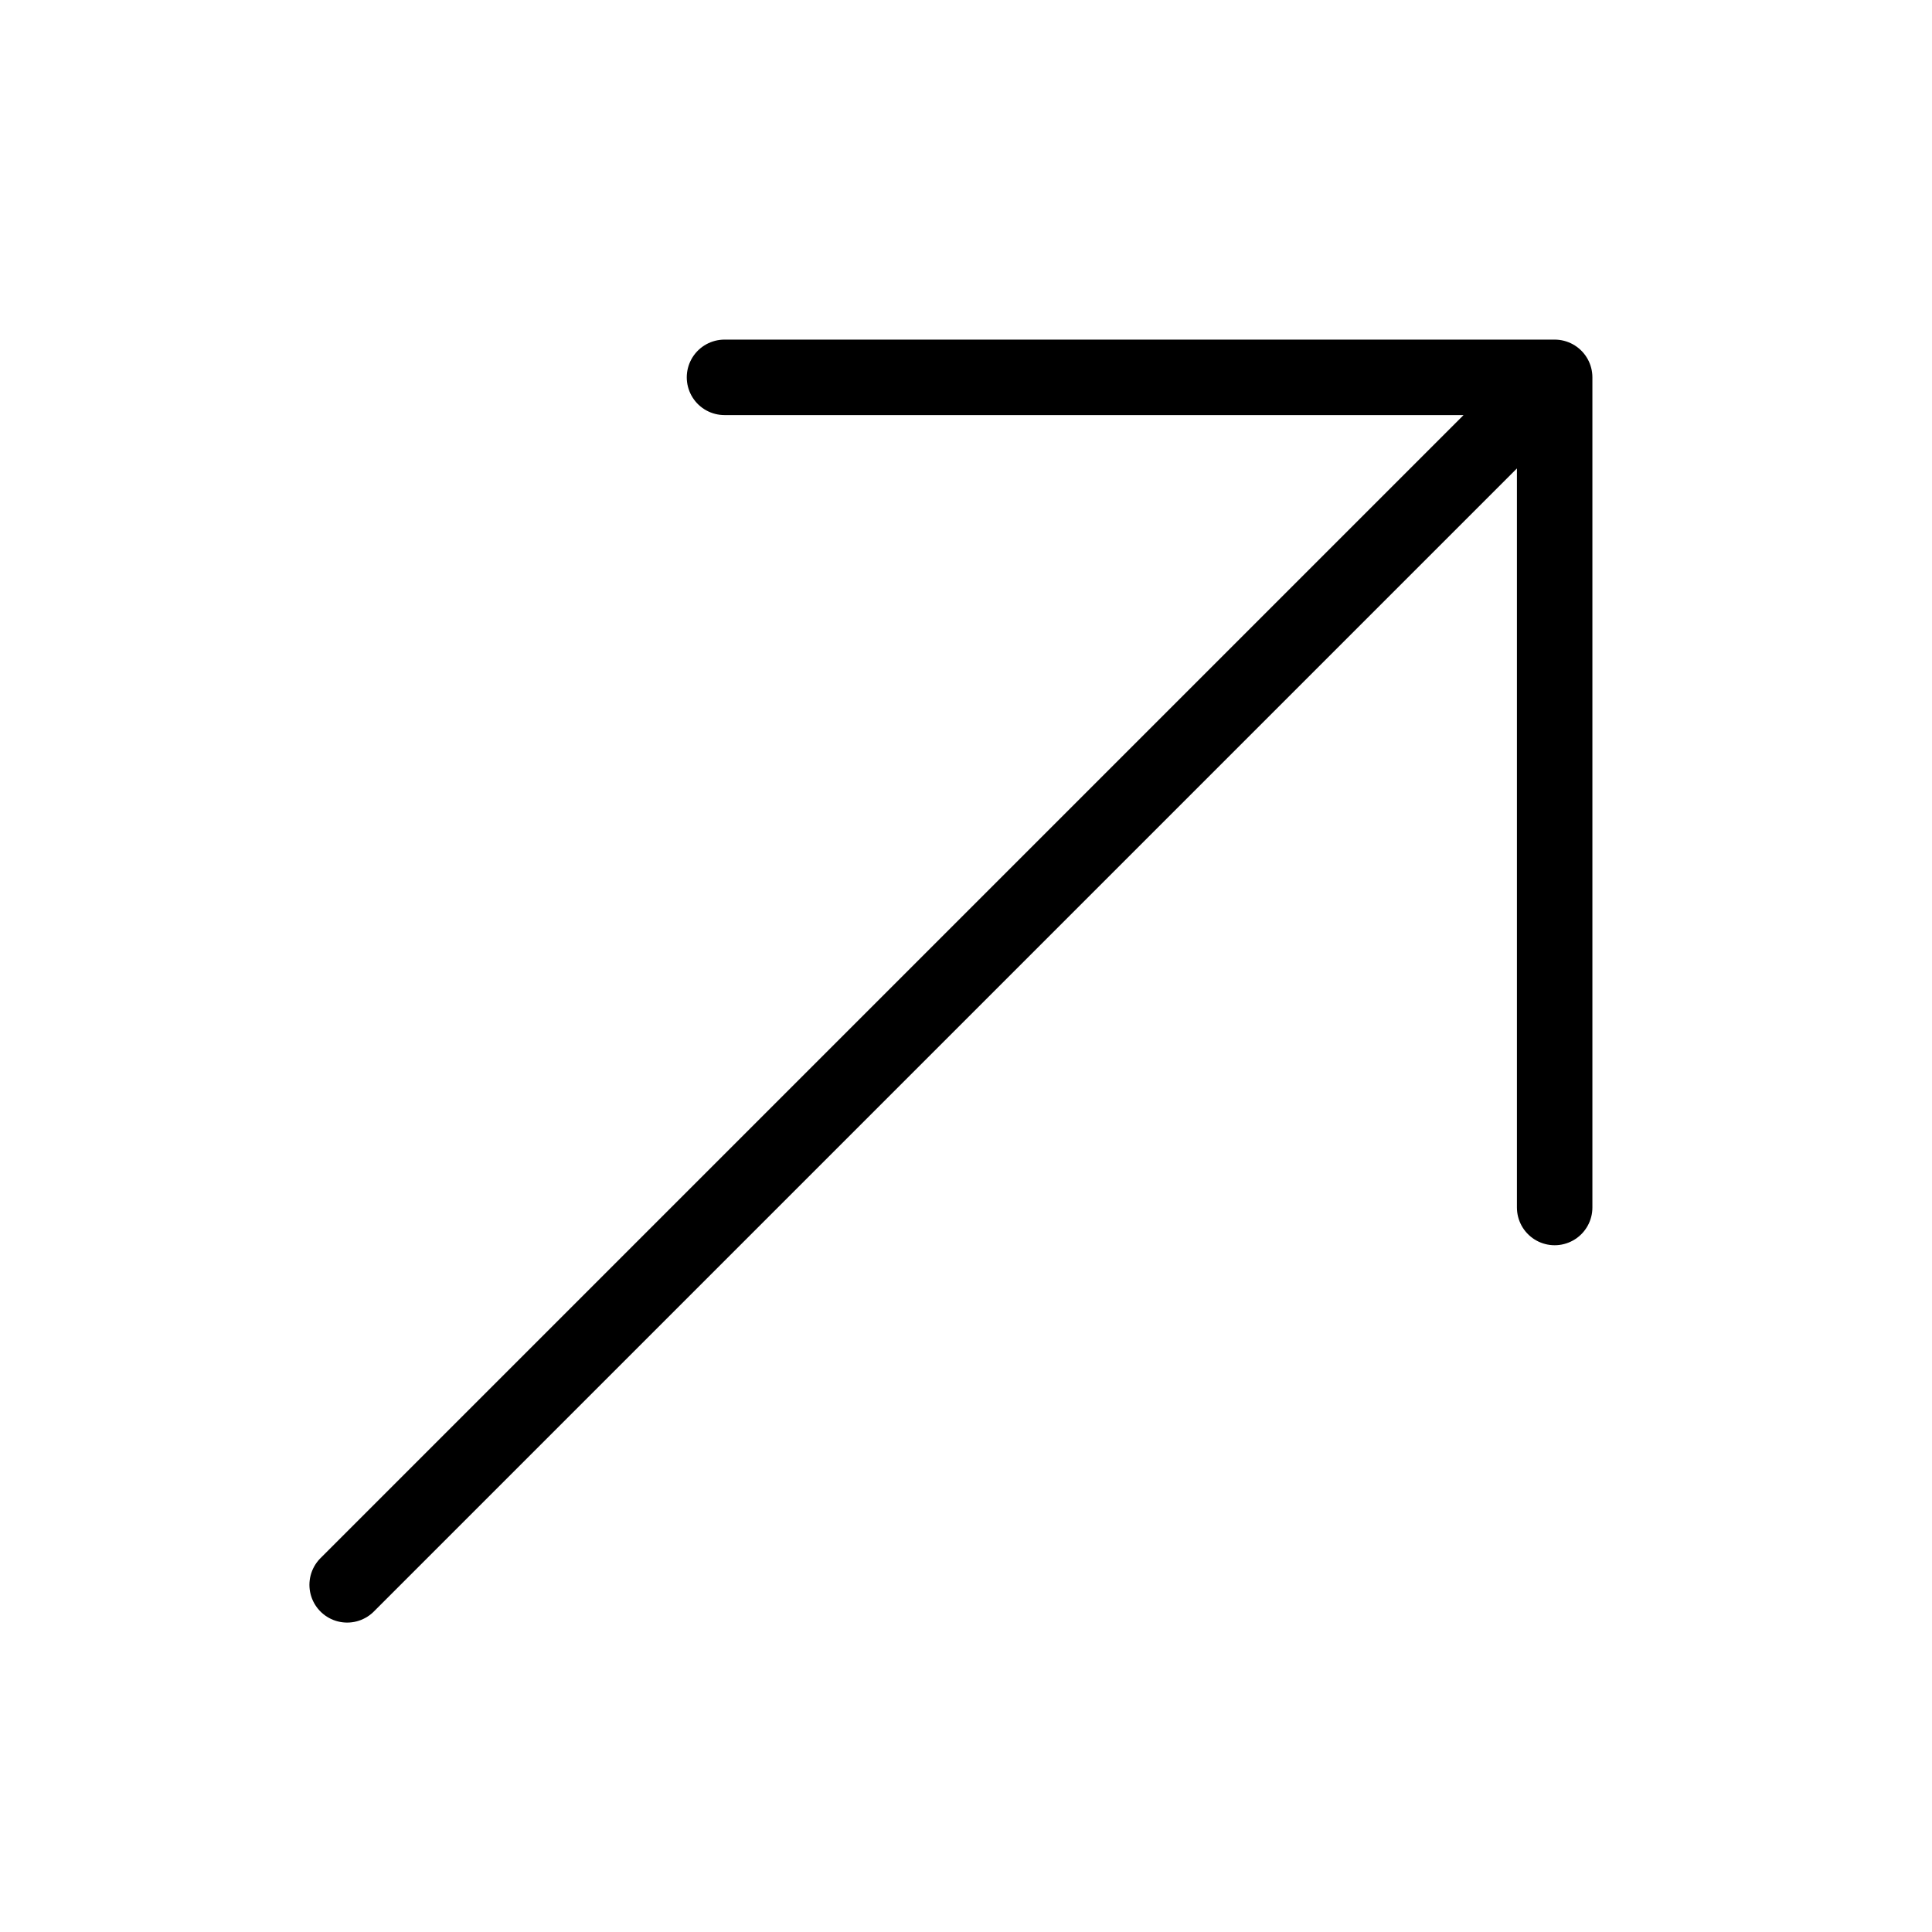
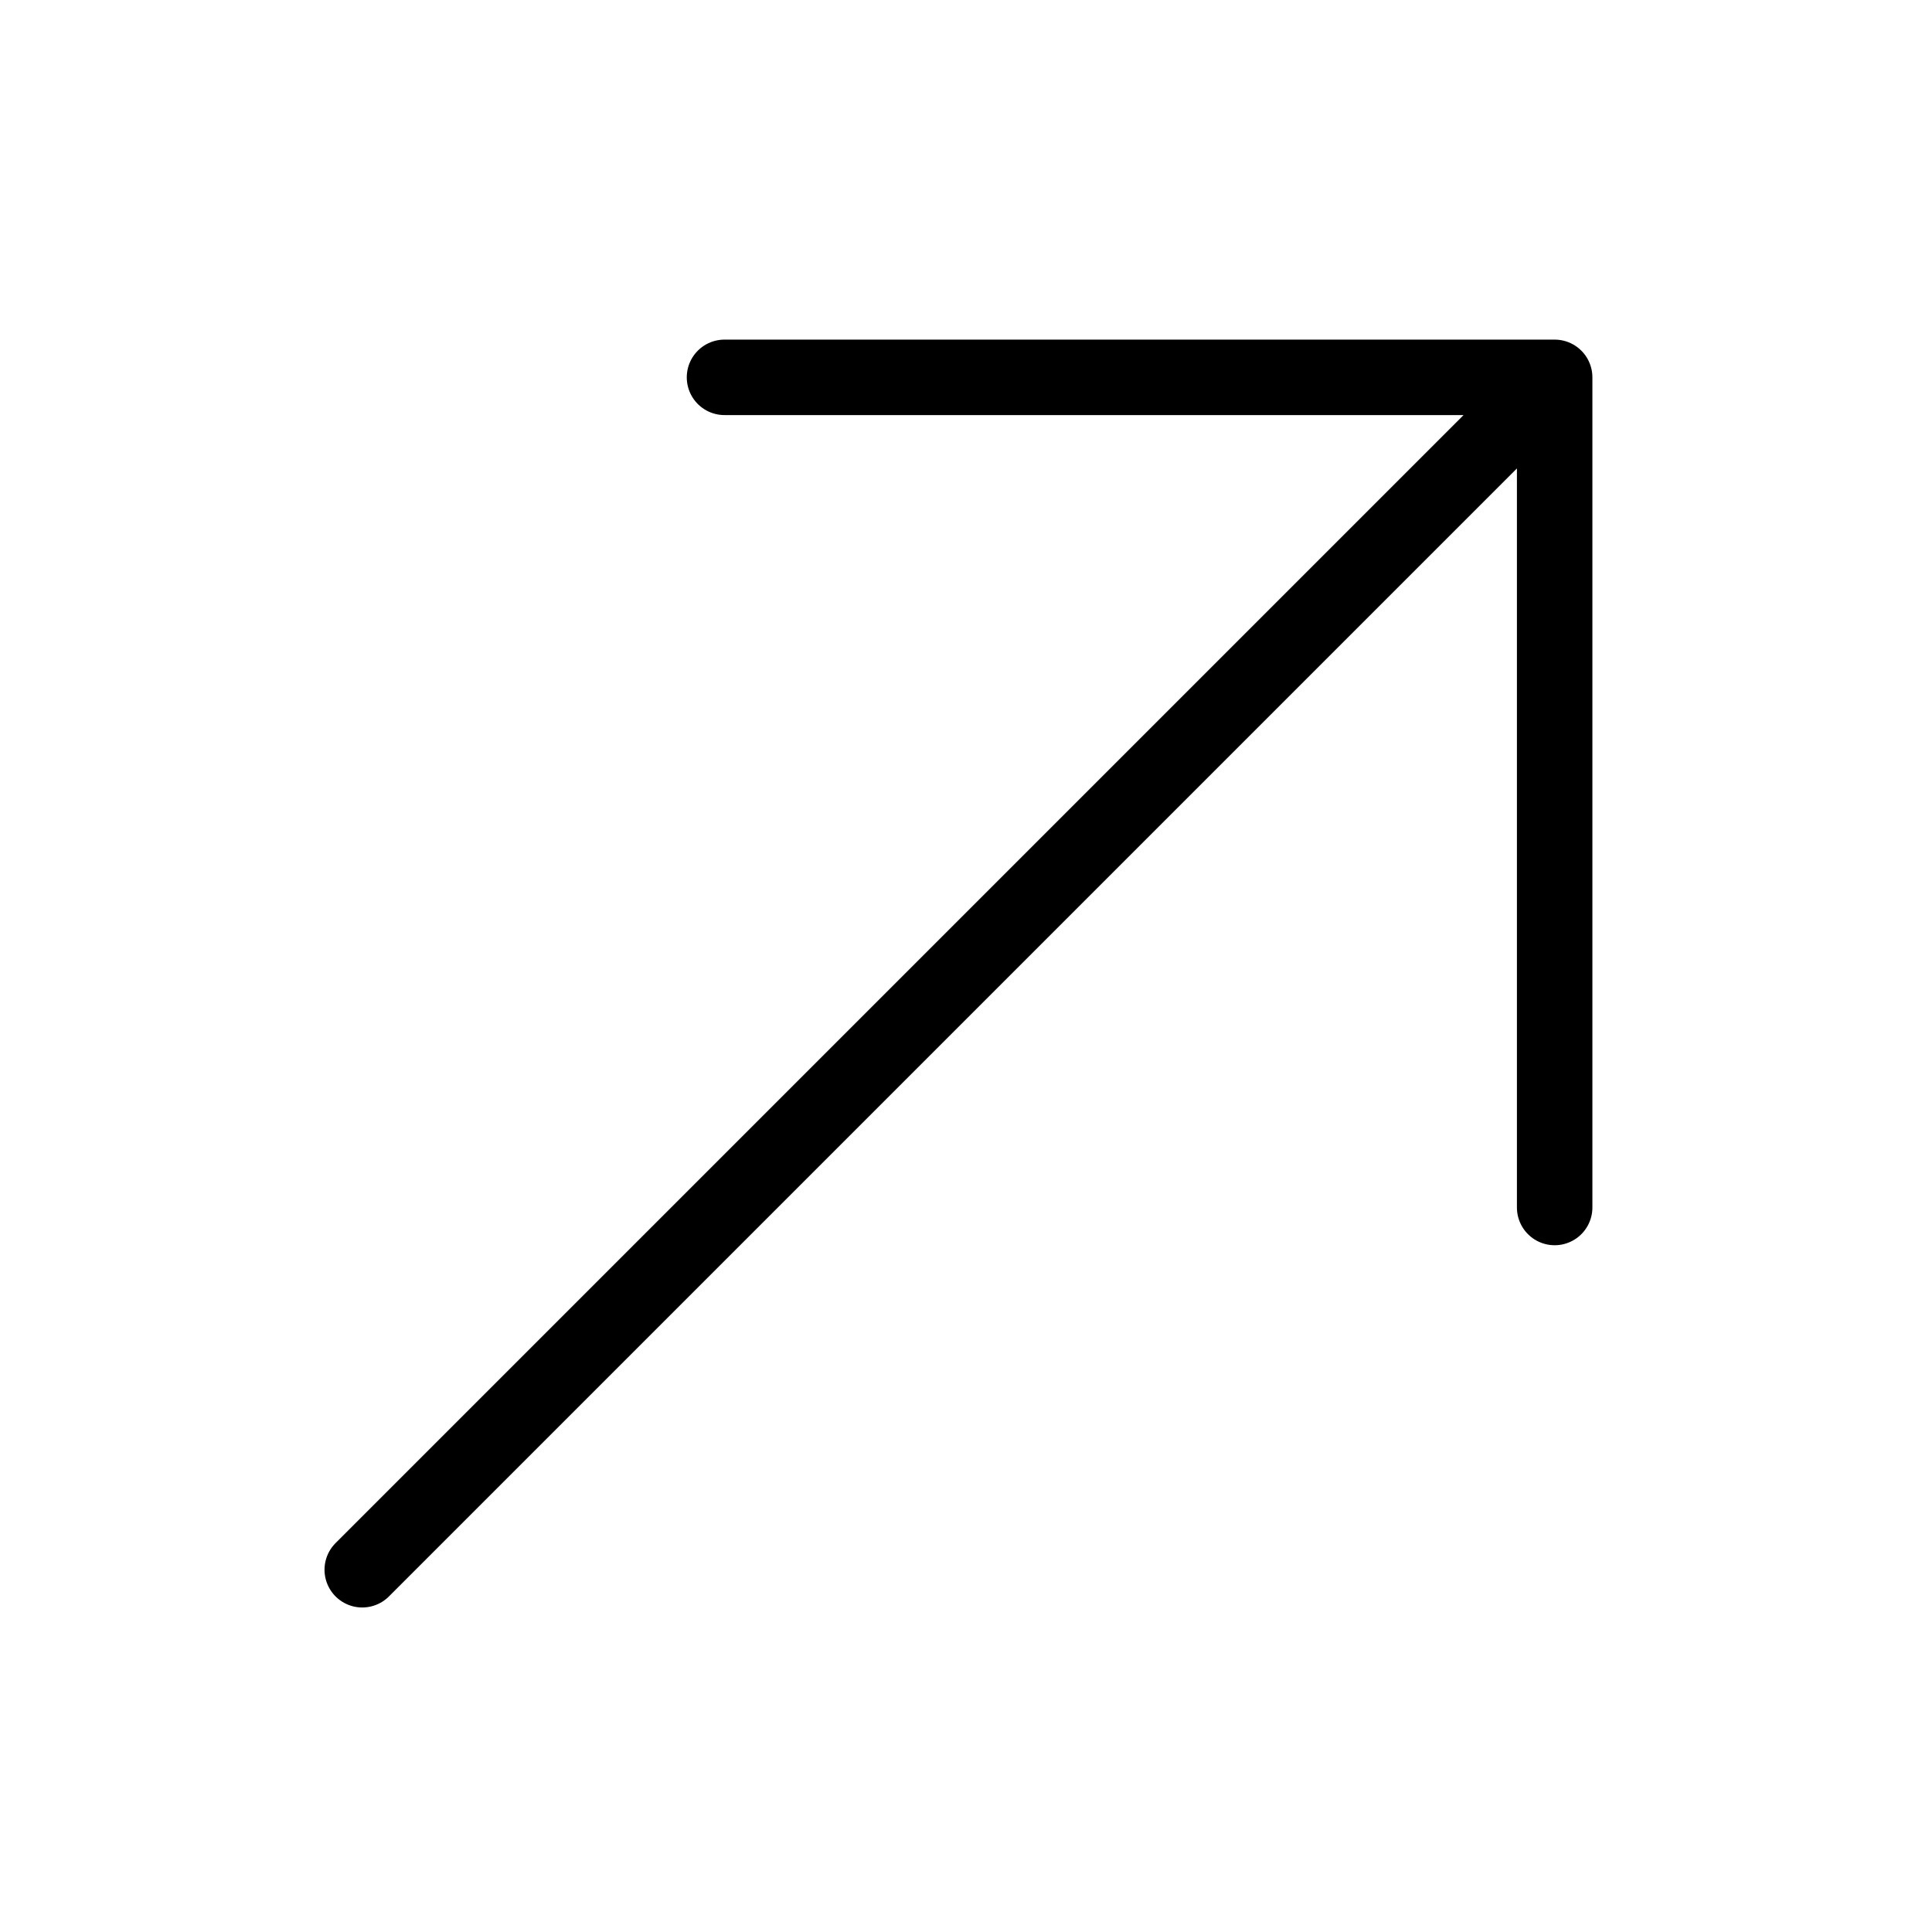
<svg xmlns="http://www.w3.org/2000/svg" viewBox="0 0 128 128" stroke-linecap="round" stroke-linejoin="round" stroke="#000" fill="none" stroke-width="5">
-   <path d="m103 80V25H48m55 0-80 80" />
+   <path d="m103 80V25H48m55 0-79 79" />
</svg>
